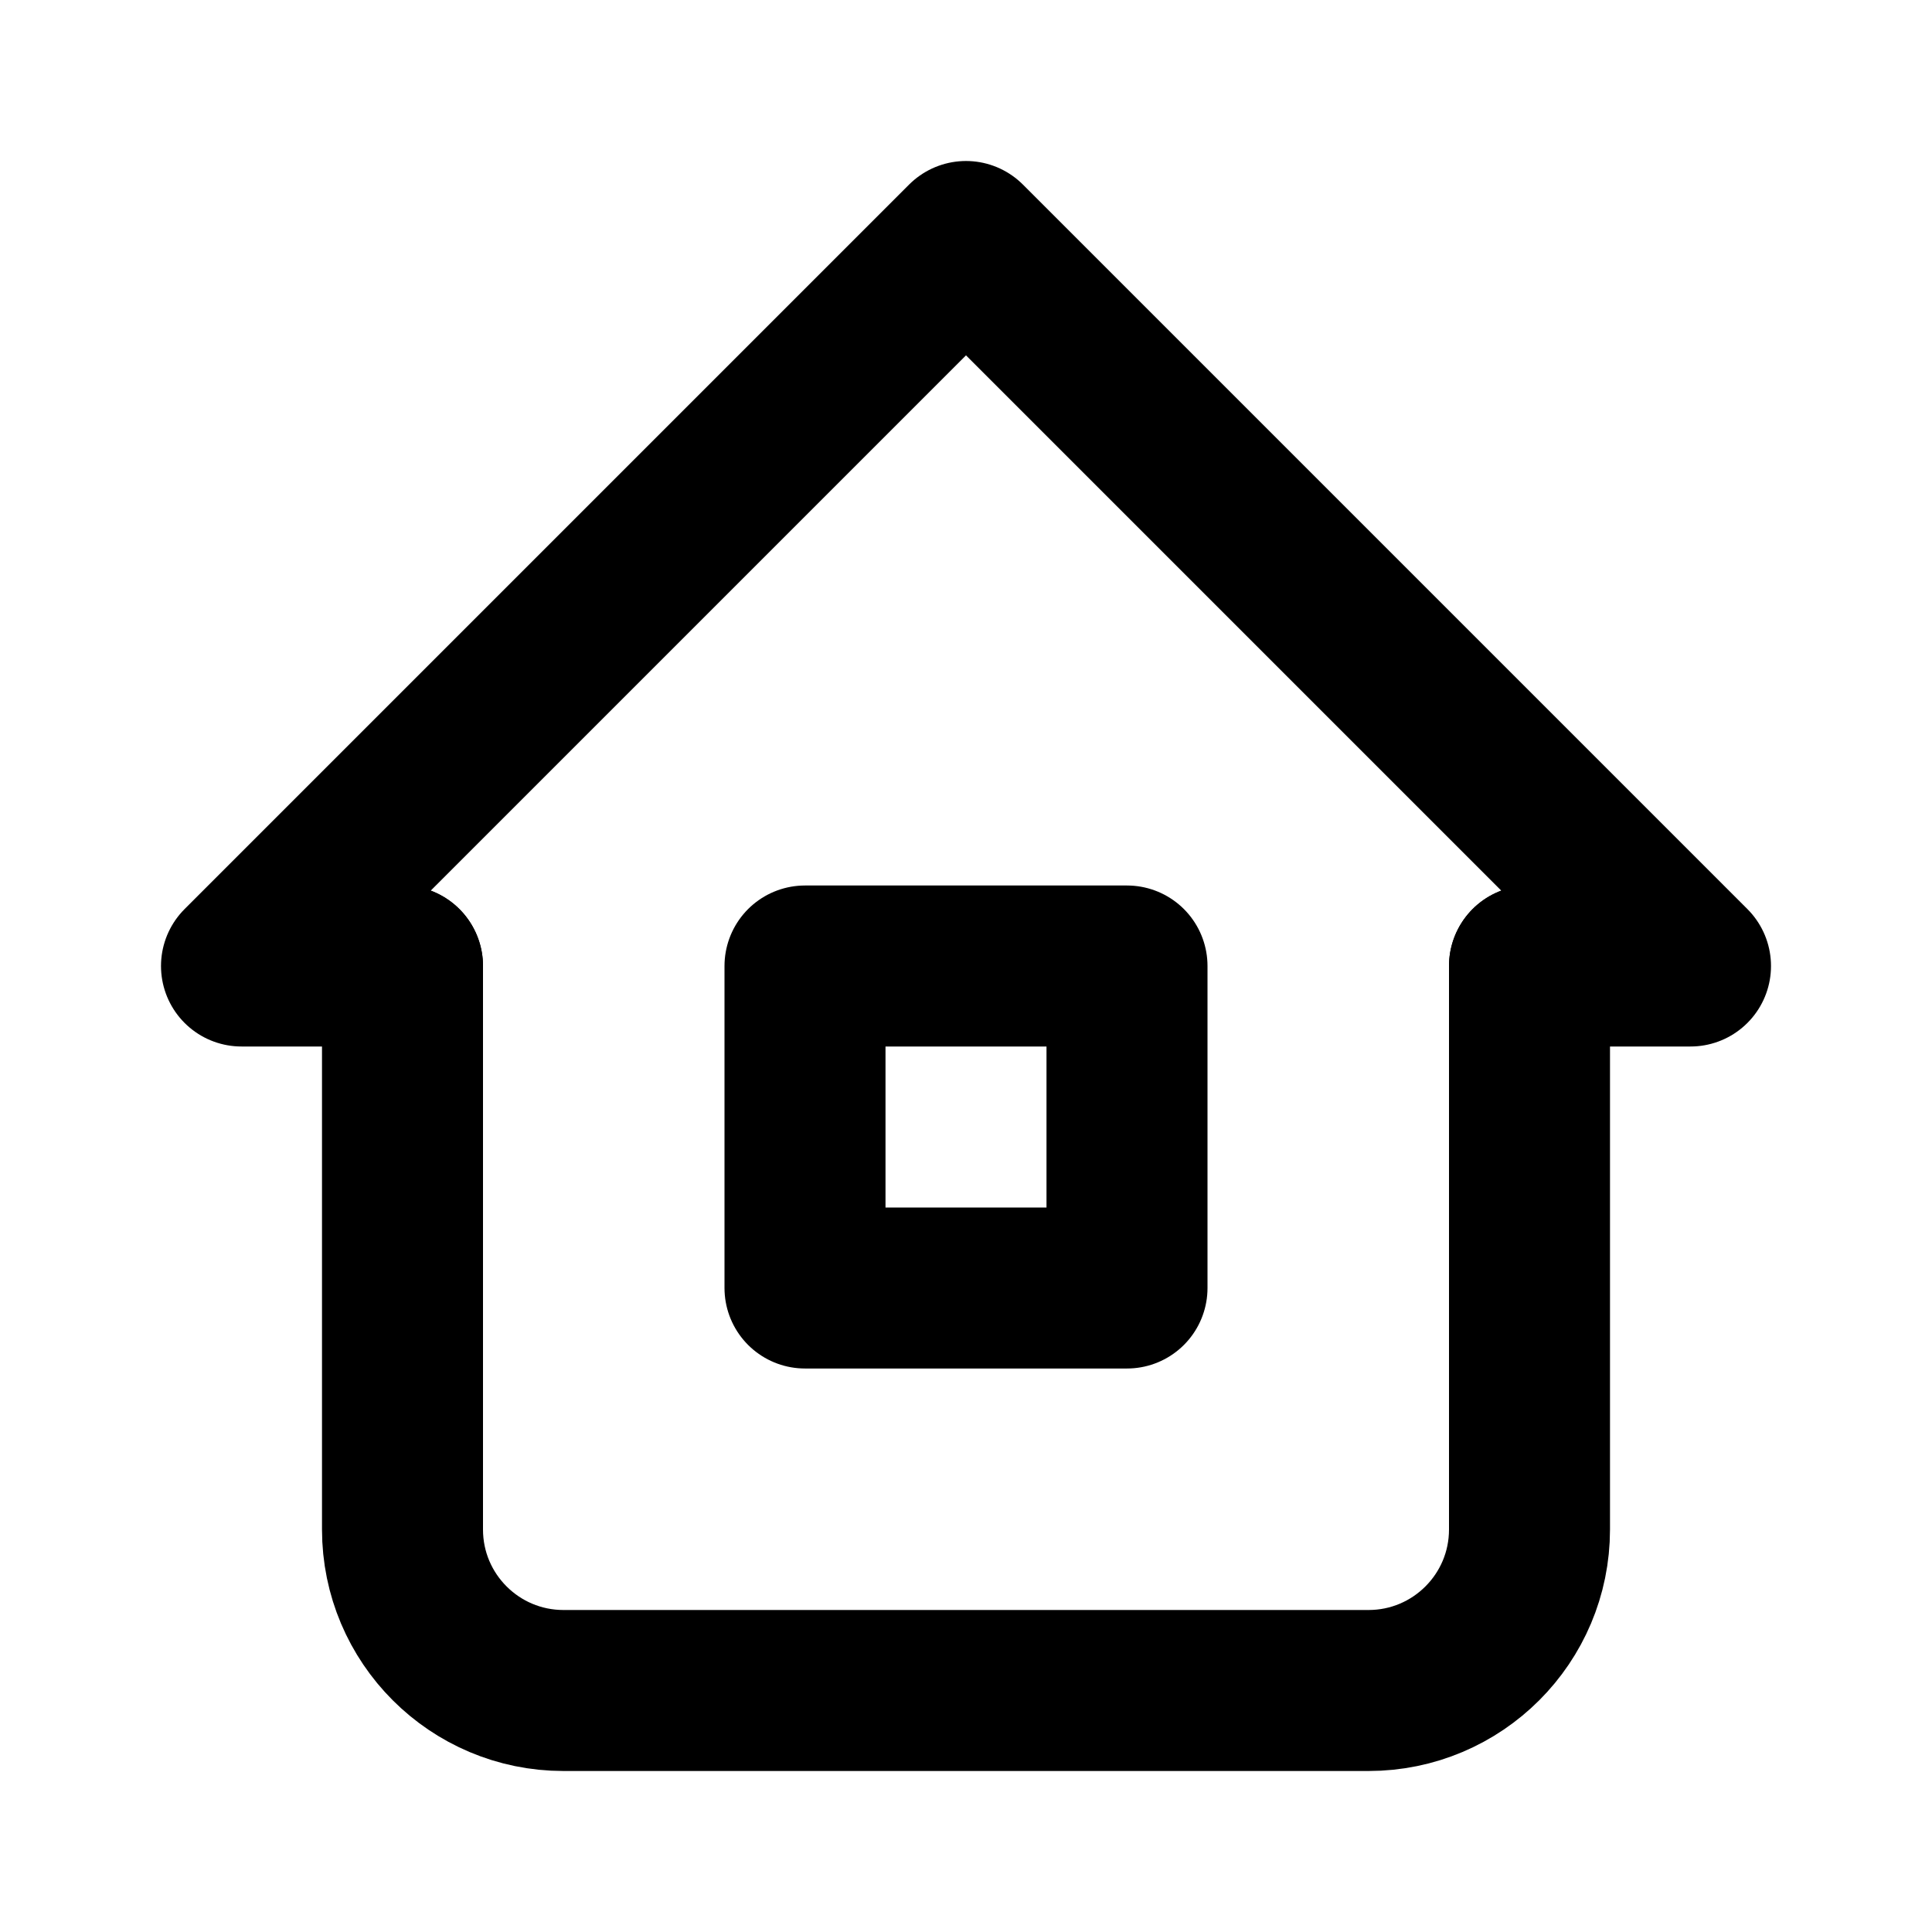
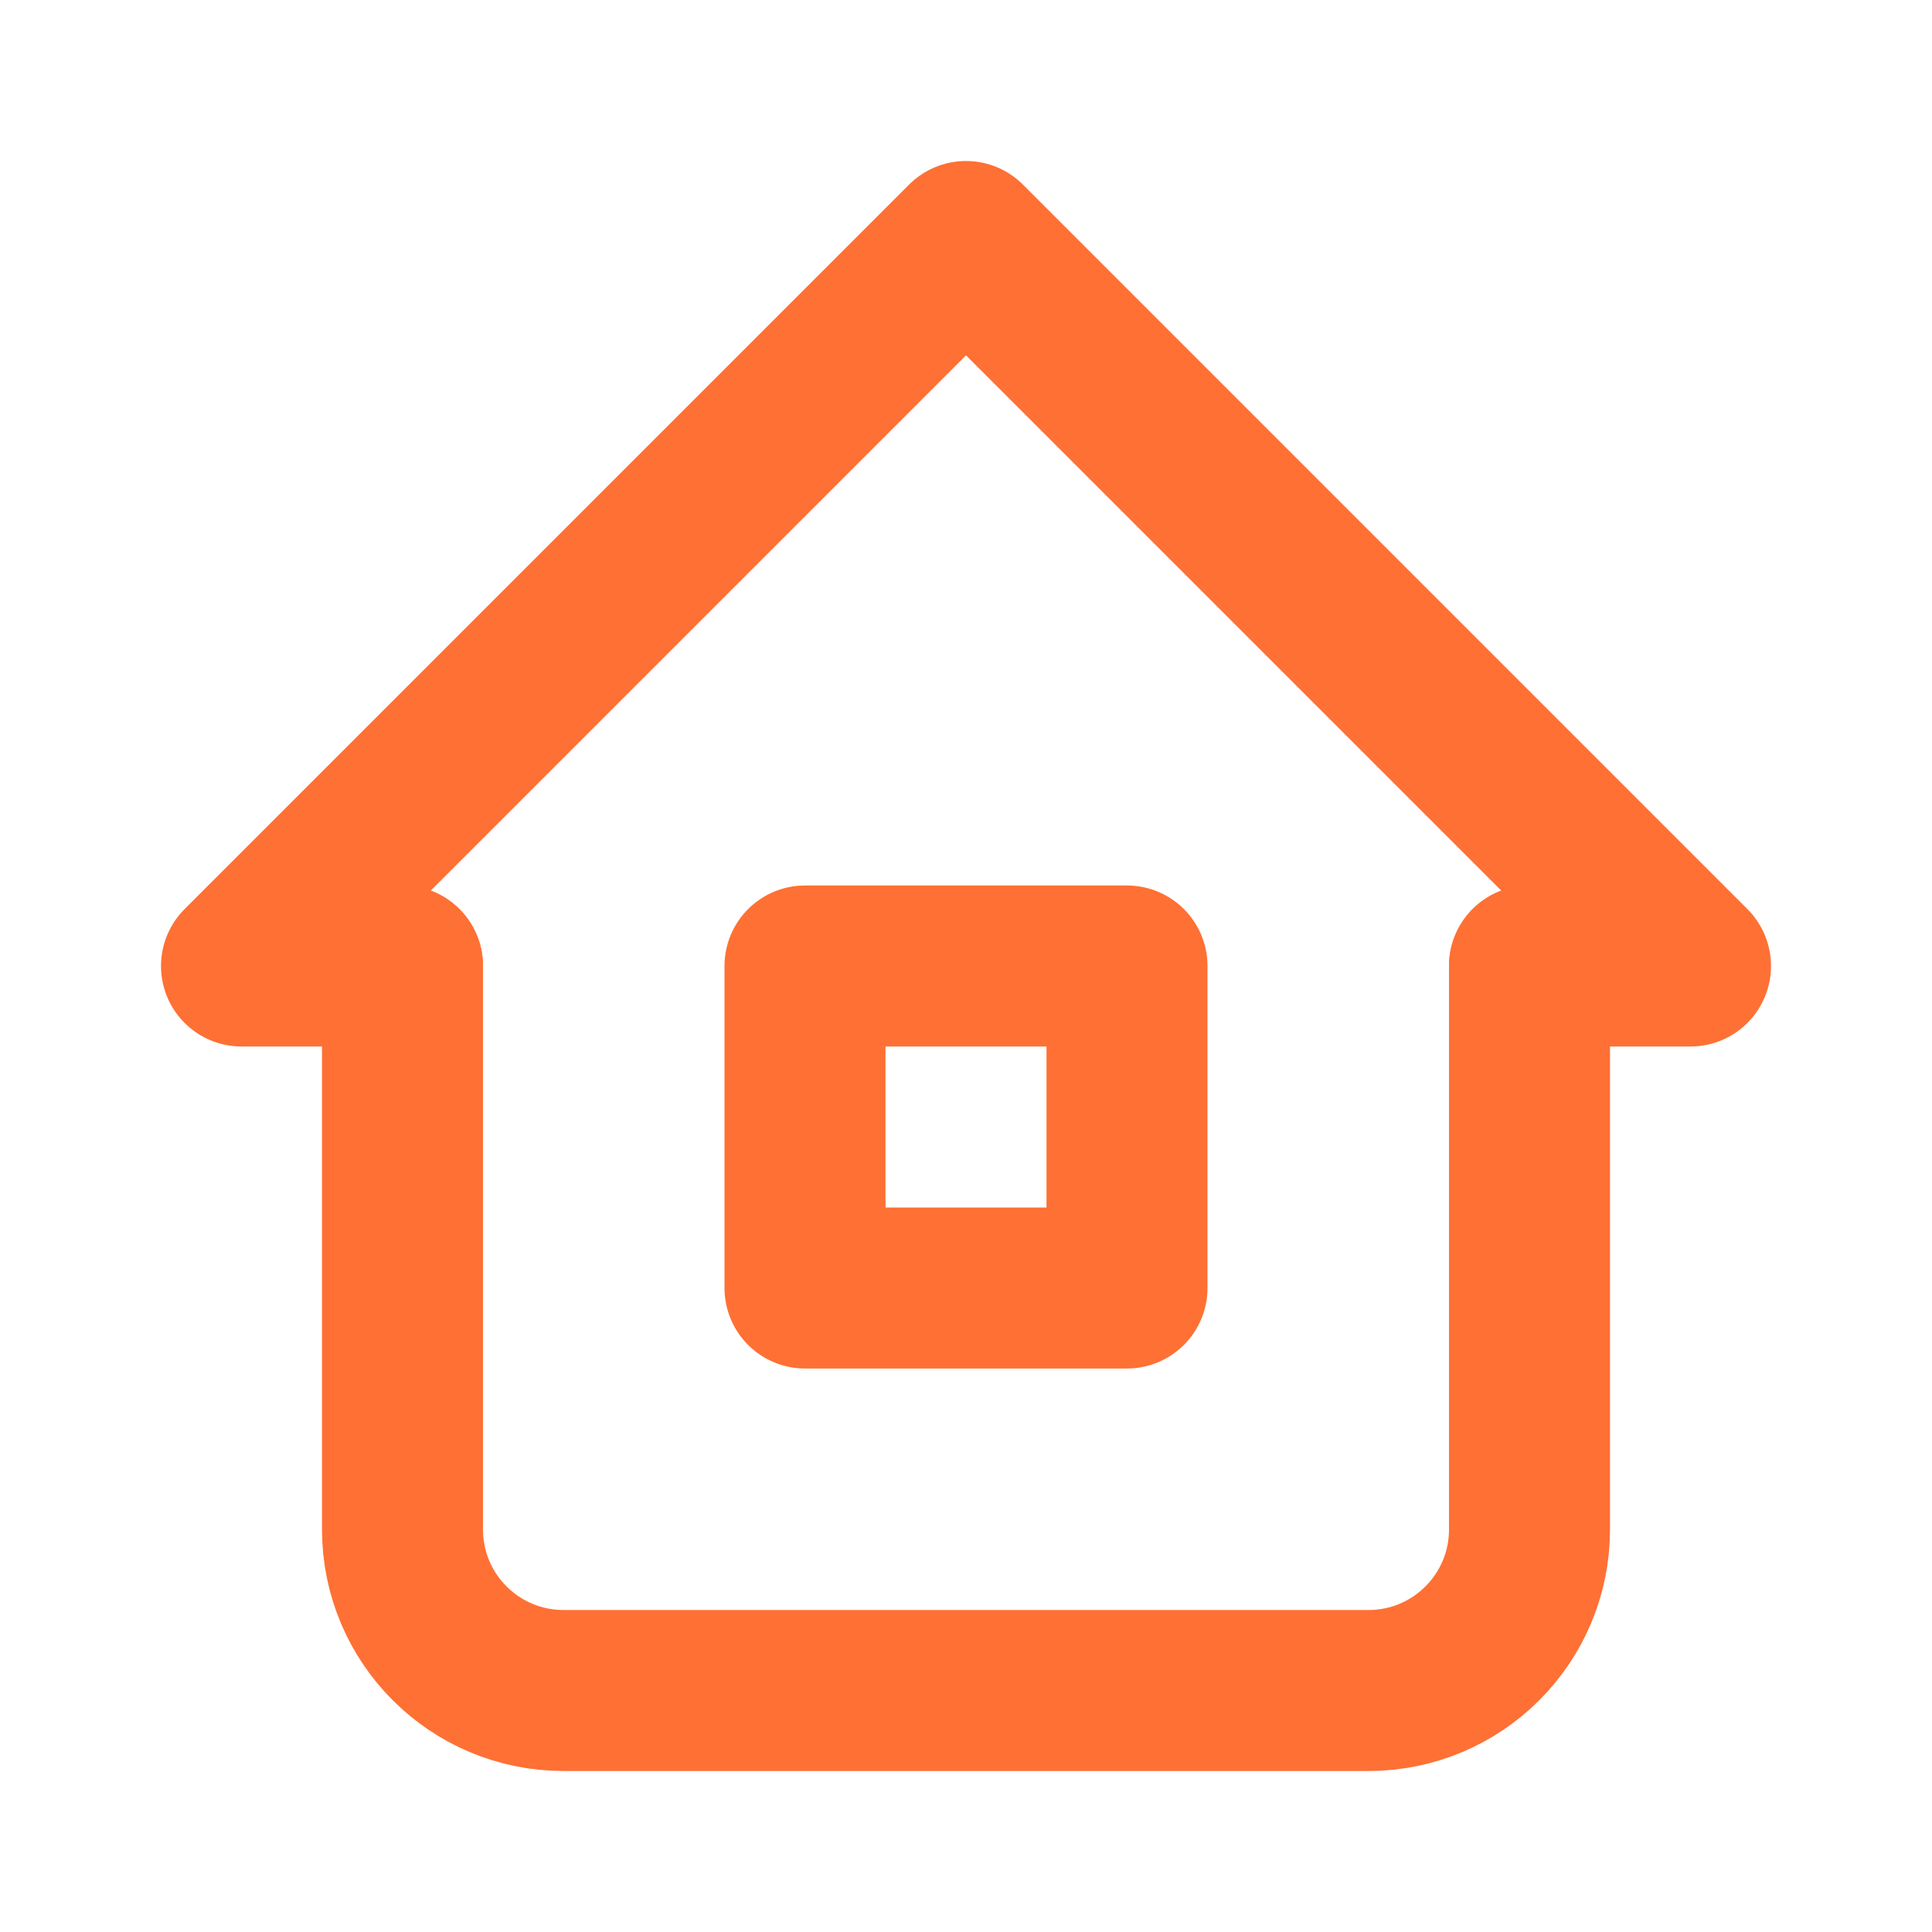
<svg xmlns="http://www.w3.org/2000/svg" class="icon icon-tabler icon-tabler-home-2" width="24" height="24" viewBox="0 0 24 24" stroke-width="2" stroke="currentColor" fill="none" stroke-linecap="round" stroke-linejoin="round">
  <path stroke="none" d="M0 0h24v24H0z" fill="none" />
-   <path d="M5 12l-2 0l9 -9l9 9l-2 0" />
-   <path d="M5 12v7a2 2 0 0 0 2 2h10a2 2 0 0 0 2 -2v-7" />
-   <path d="M10 12h4v4h-4z" />
+   <path stroke="#FF7034" d="M5 12l-2 0l9 -9l9 9l-2 0" />
+   <path stroke="#FF7034" d="M5 12v7a2 2 0 0 0 2 2h10a2 2 0 0 0 2 -2v-7" />
+   <path stroke="#FF7034" d="M10 12h4v4h-4z" />
</svg>
